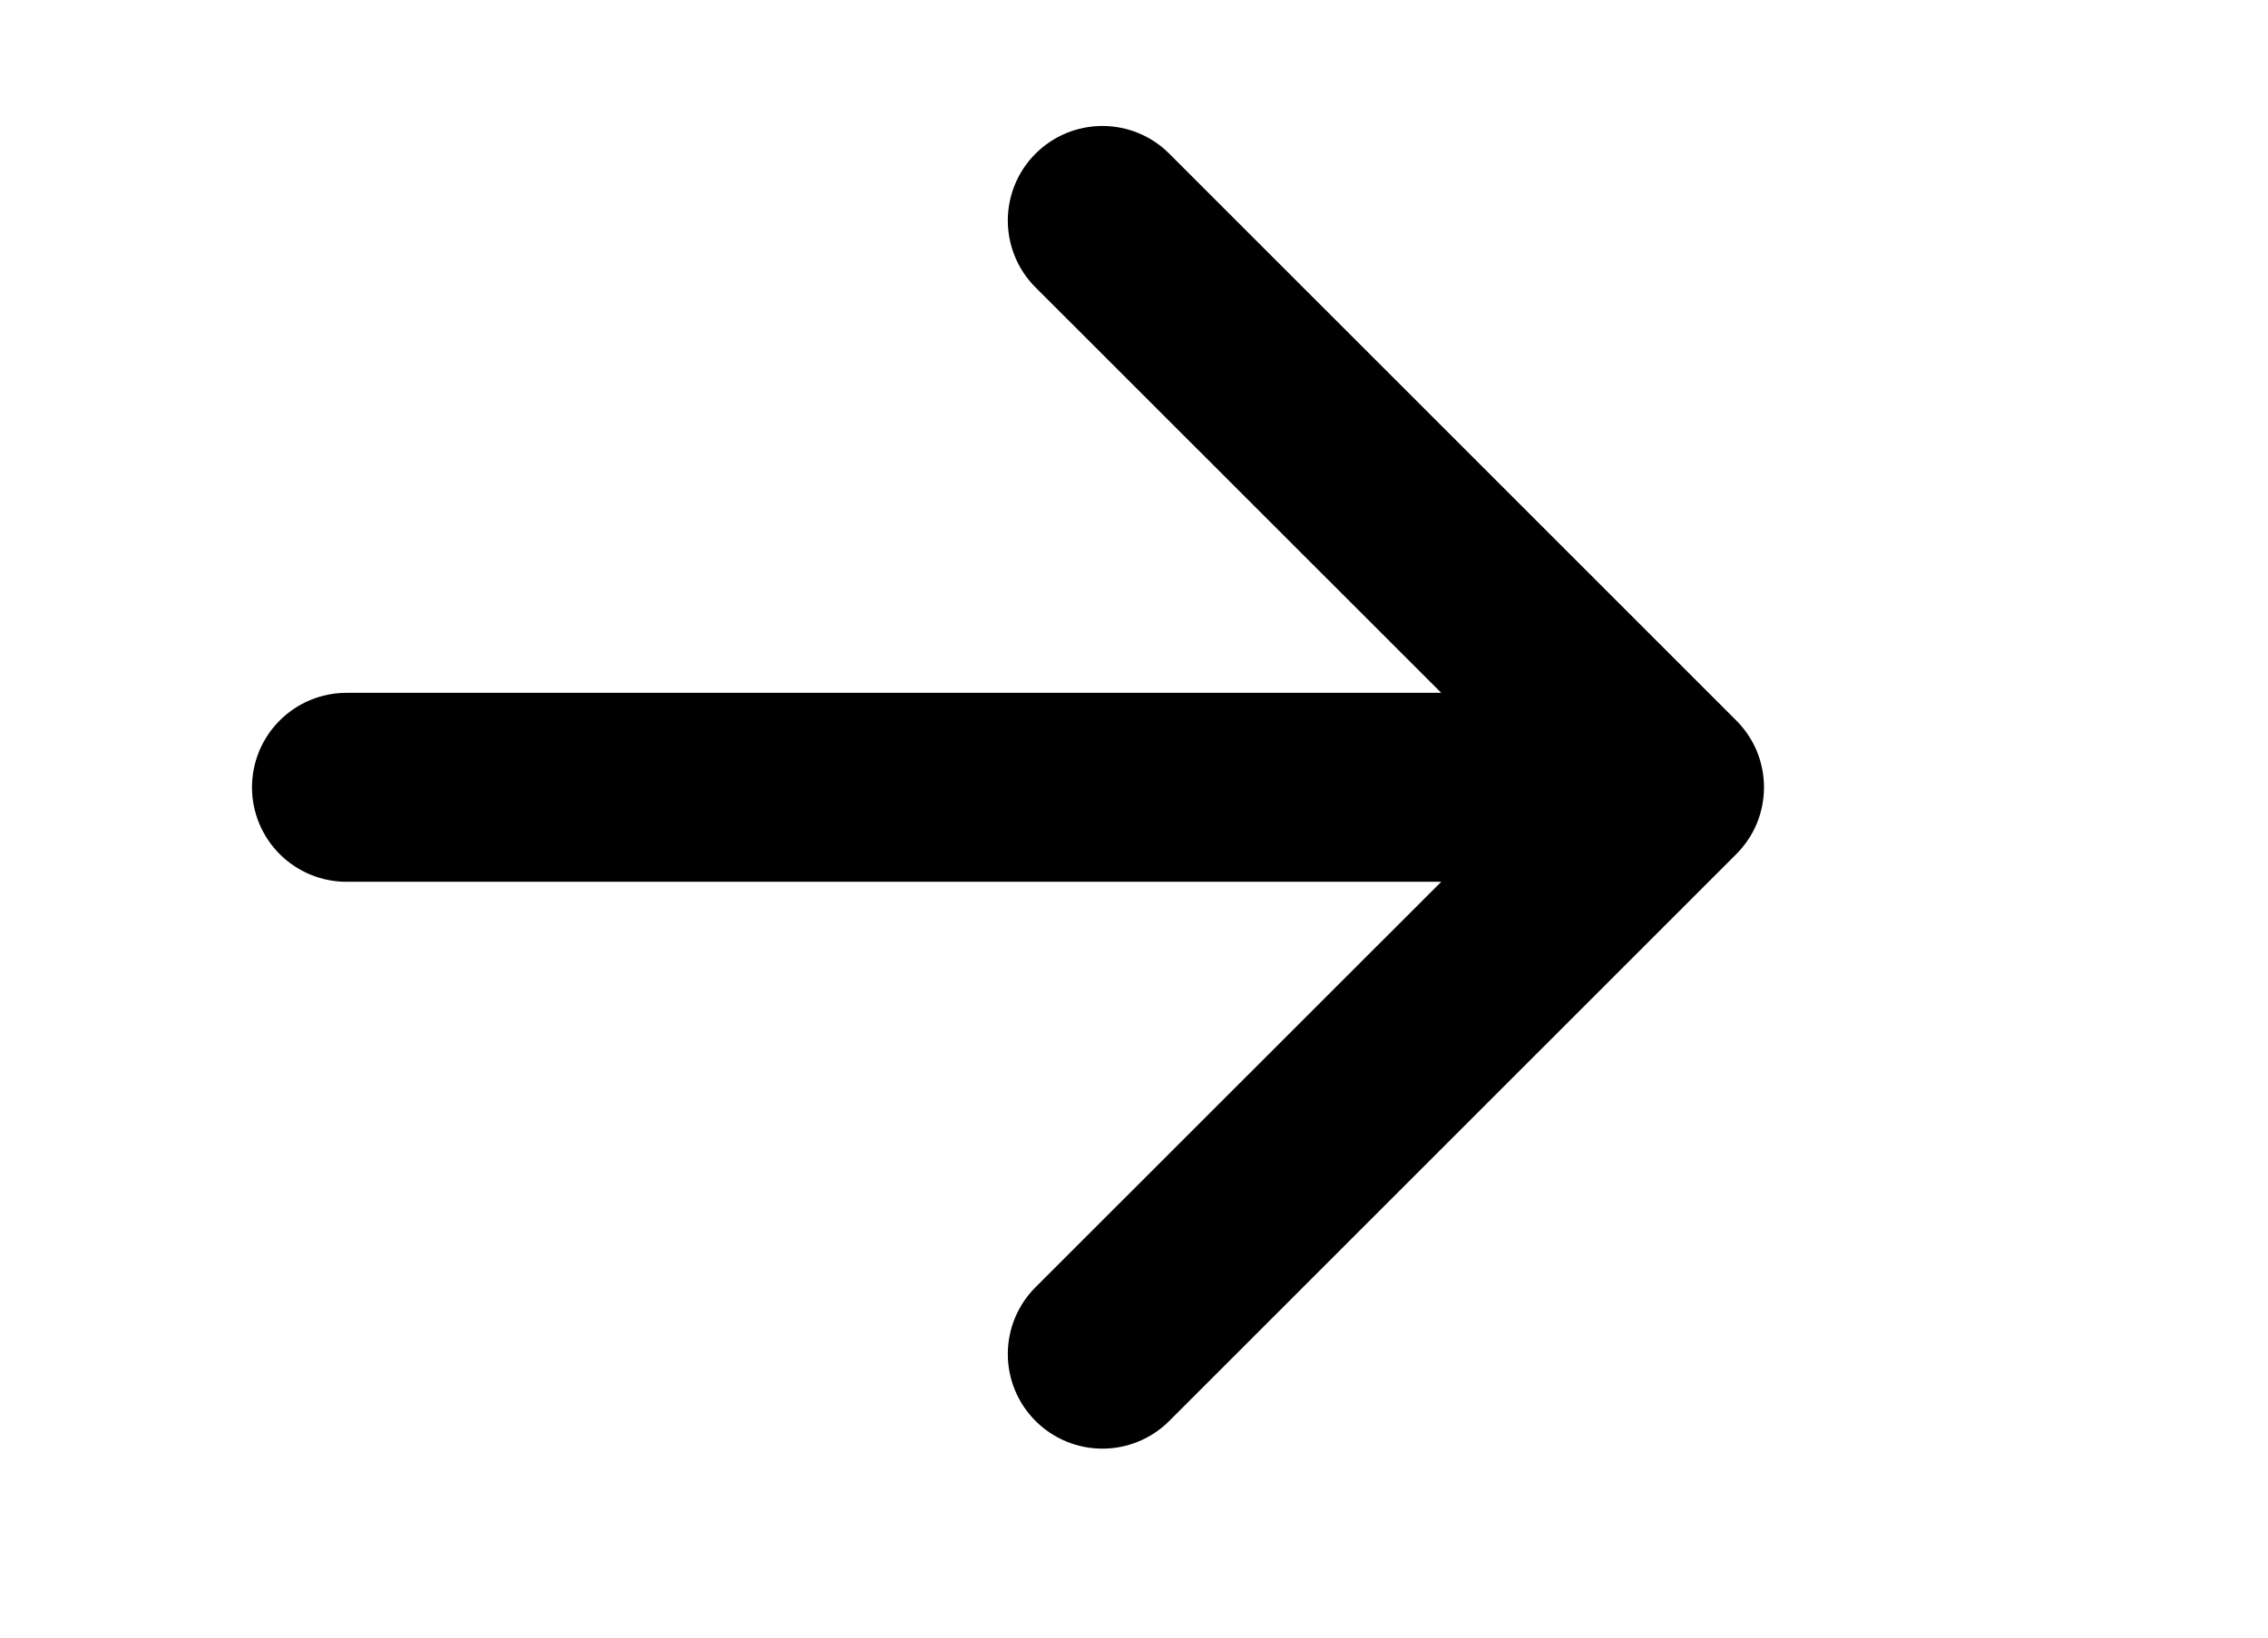
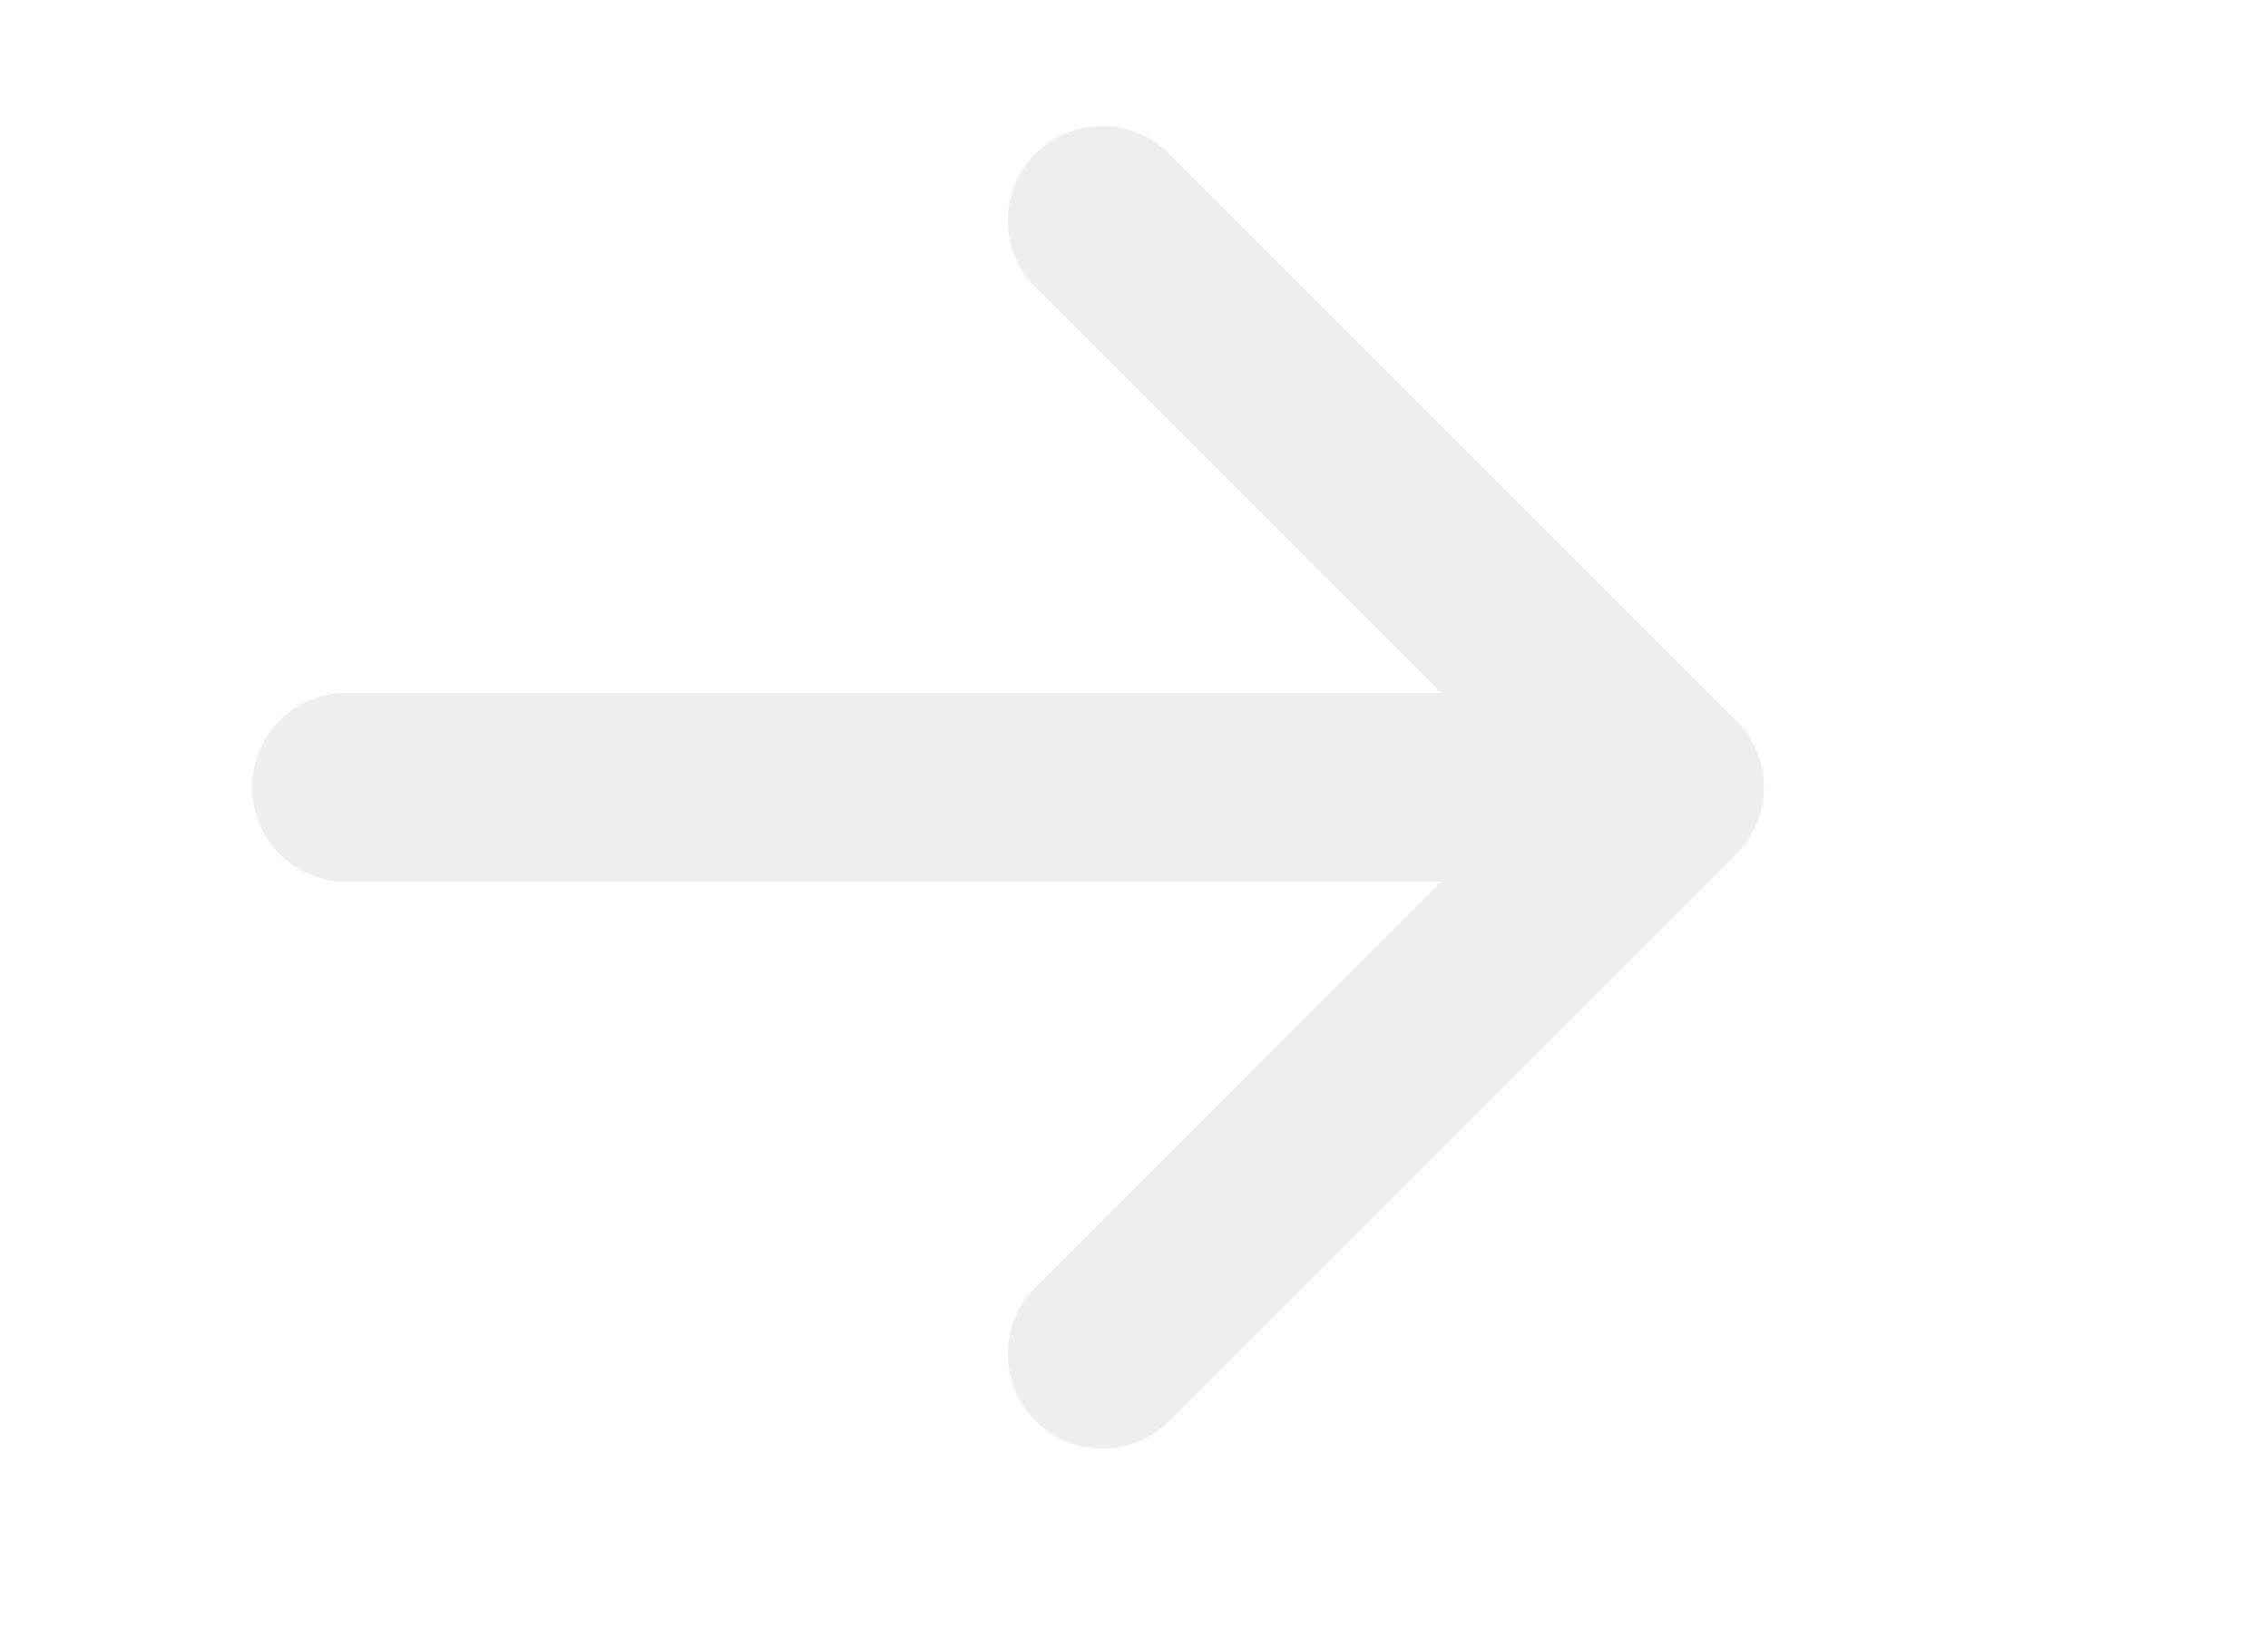
<svg xmlns="http://www.w3.org/2000/svg" width="36" height="26" viewBox="0 0 36 26" fill="none">
-   <g filter="url(#filter0_d_3_3)">
-     <path fill-rule="evenodd" clip-rule="evenodd" d="M4 12.5C4 12.102 4.158 11.721 4.439 11.44C4.721 11.158 5.102 11 5.5 11H22.877L16.437 4.563C16.155 4.282 15.997 3.9 15.997 3.502C15.997 3.103 16.155 2.721 16.437 2.44C16.718 2.158 17.1 2 17.498 2C17.897 2 18.279 2.158 18.56 2.44L27.559 11.438C27.699 11.578 27.81 11.743 27.886 11.925C27.961 12.107 28 12.303 28 12.5C28 12.697 27.961 12.893 27.886 13.075C27.81 13.257 27.699 13.422 27.559 13.562L18.56 22.56C18.279 22.842 17.897 23 17.498 23C17.1 23 16.718 22.842 16.437 22.56C16.155 22.279 15.997 21.897 15.997 21.498C15.997 21.1 16.155 20.718 16.437 20.437L22.877 14H5.5C5.102 14 4.721 13.842 4.439 13.56C4.158 13.279 4 12.898 4 12.5Z" fill="#000000" />
-   </g>
+   <path fill-rule="evenodd" clip-rule="evenodd" d="M4 12.5C4 12.102 4.158 11.721 4.439 11.44C4.721 11.158 5.102 11 5.5 11H22.877L16.437 4.563C16.155 4.282 15.997 3.9 15.997 3.502C15.997 3.103 16.155 2.721 16.437 2.44C16.718 2.158 17.1 2 17.498 2C17.897 2 18.279 2.158 18.56 2.44L27.559 11.438C27.699 11.578 27.81 11.743 27.886 11.925C27.961 12.107 28 12.303 28 12.5C28 12.697 27.961 12.893 27.886 13.075C27.81 13.257 27.699 13.422 27.559 13.562L18.56 22.56C18.279 22.842 17.897 23 17.498 23C17.1 23 16.718 22.842 16.437 22.56C16.155 22.279 15.997 21.897 15.997 21.498C15.997 21.1 16.155 20.718 16.437 20.437L22.877 14H5.5C5.102 14 4.721 13.842 4.439 13.56C4.158 13.279 4 12.898 4 12.5Z" fill="#eeeeee" />
</svg>
